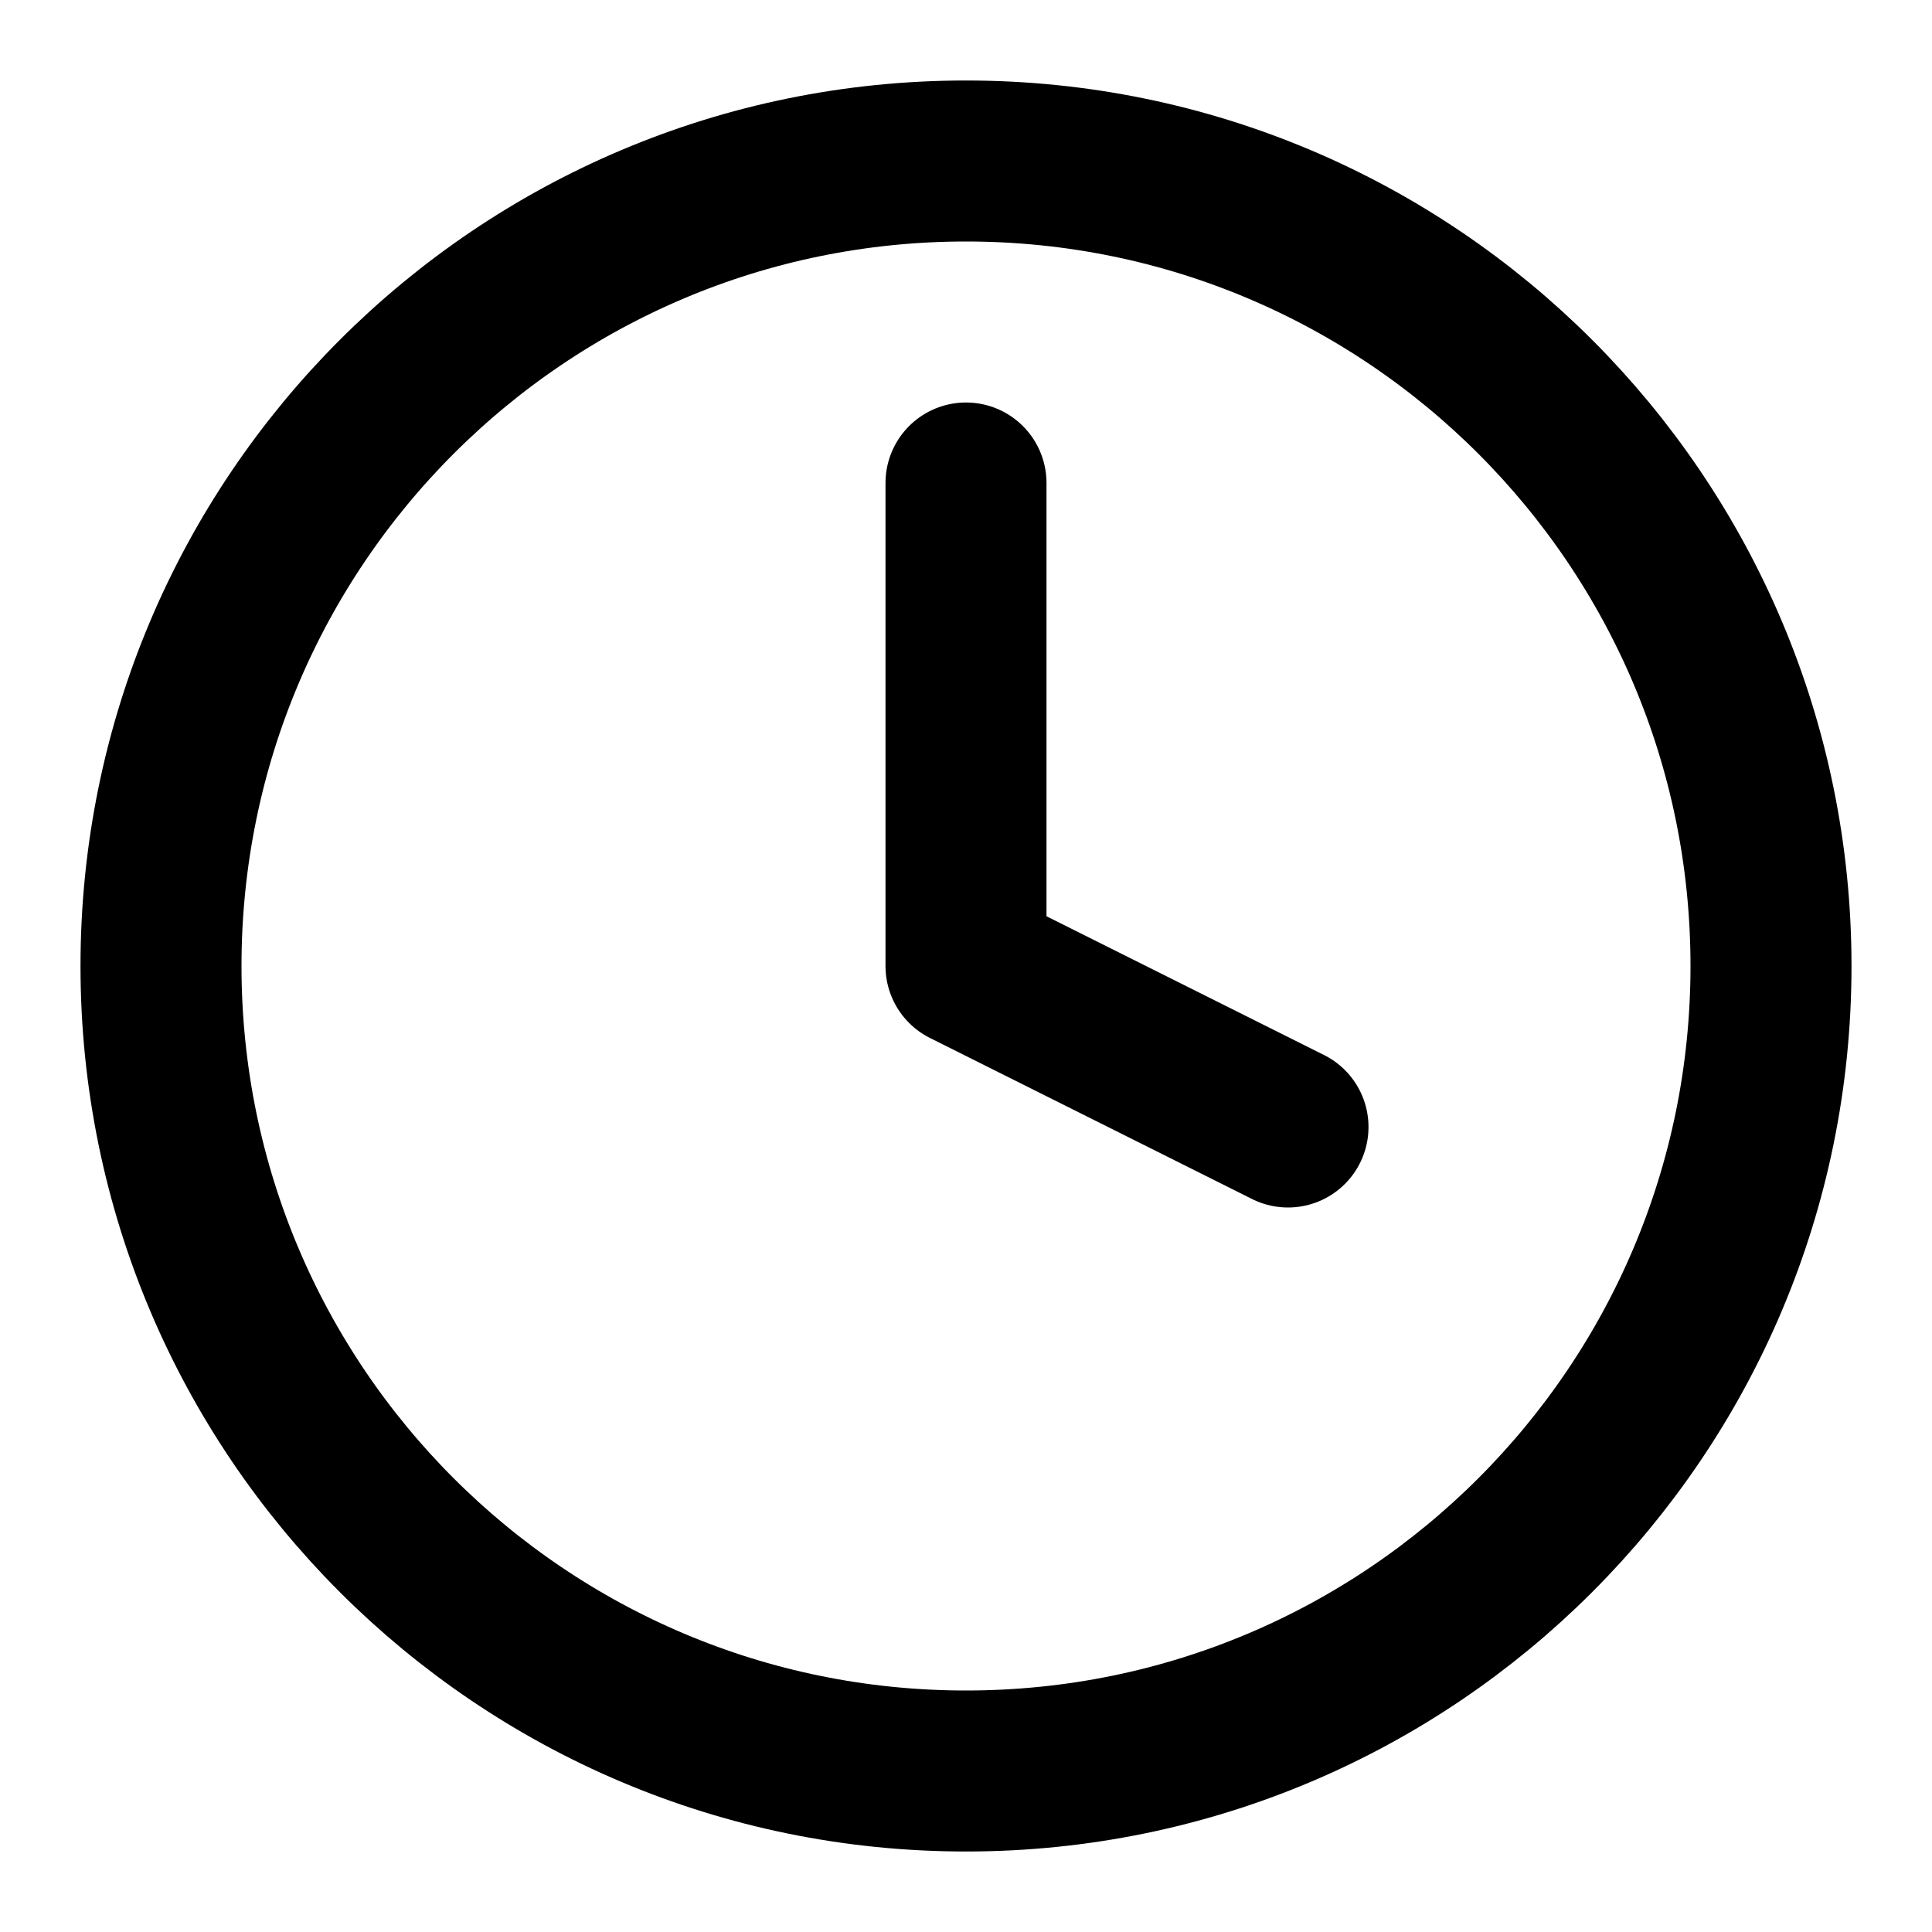
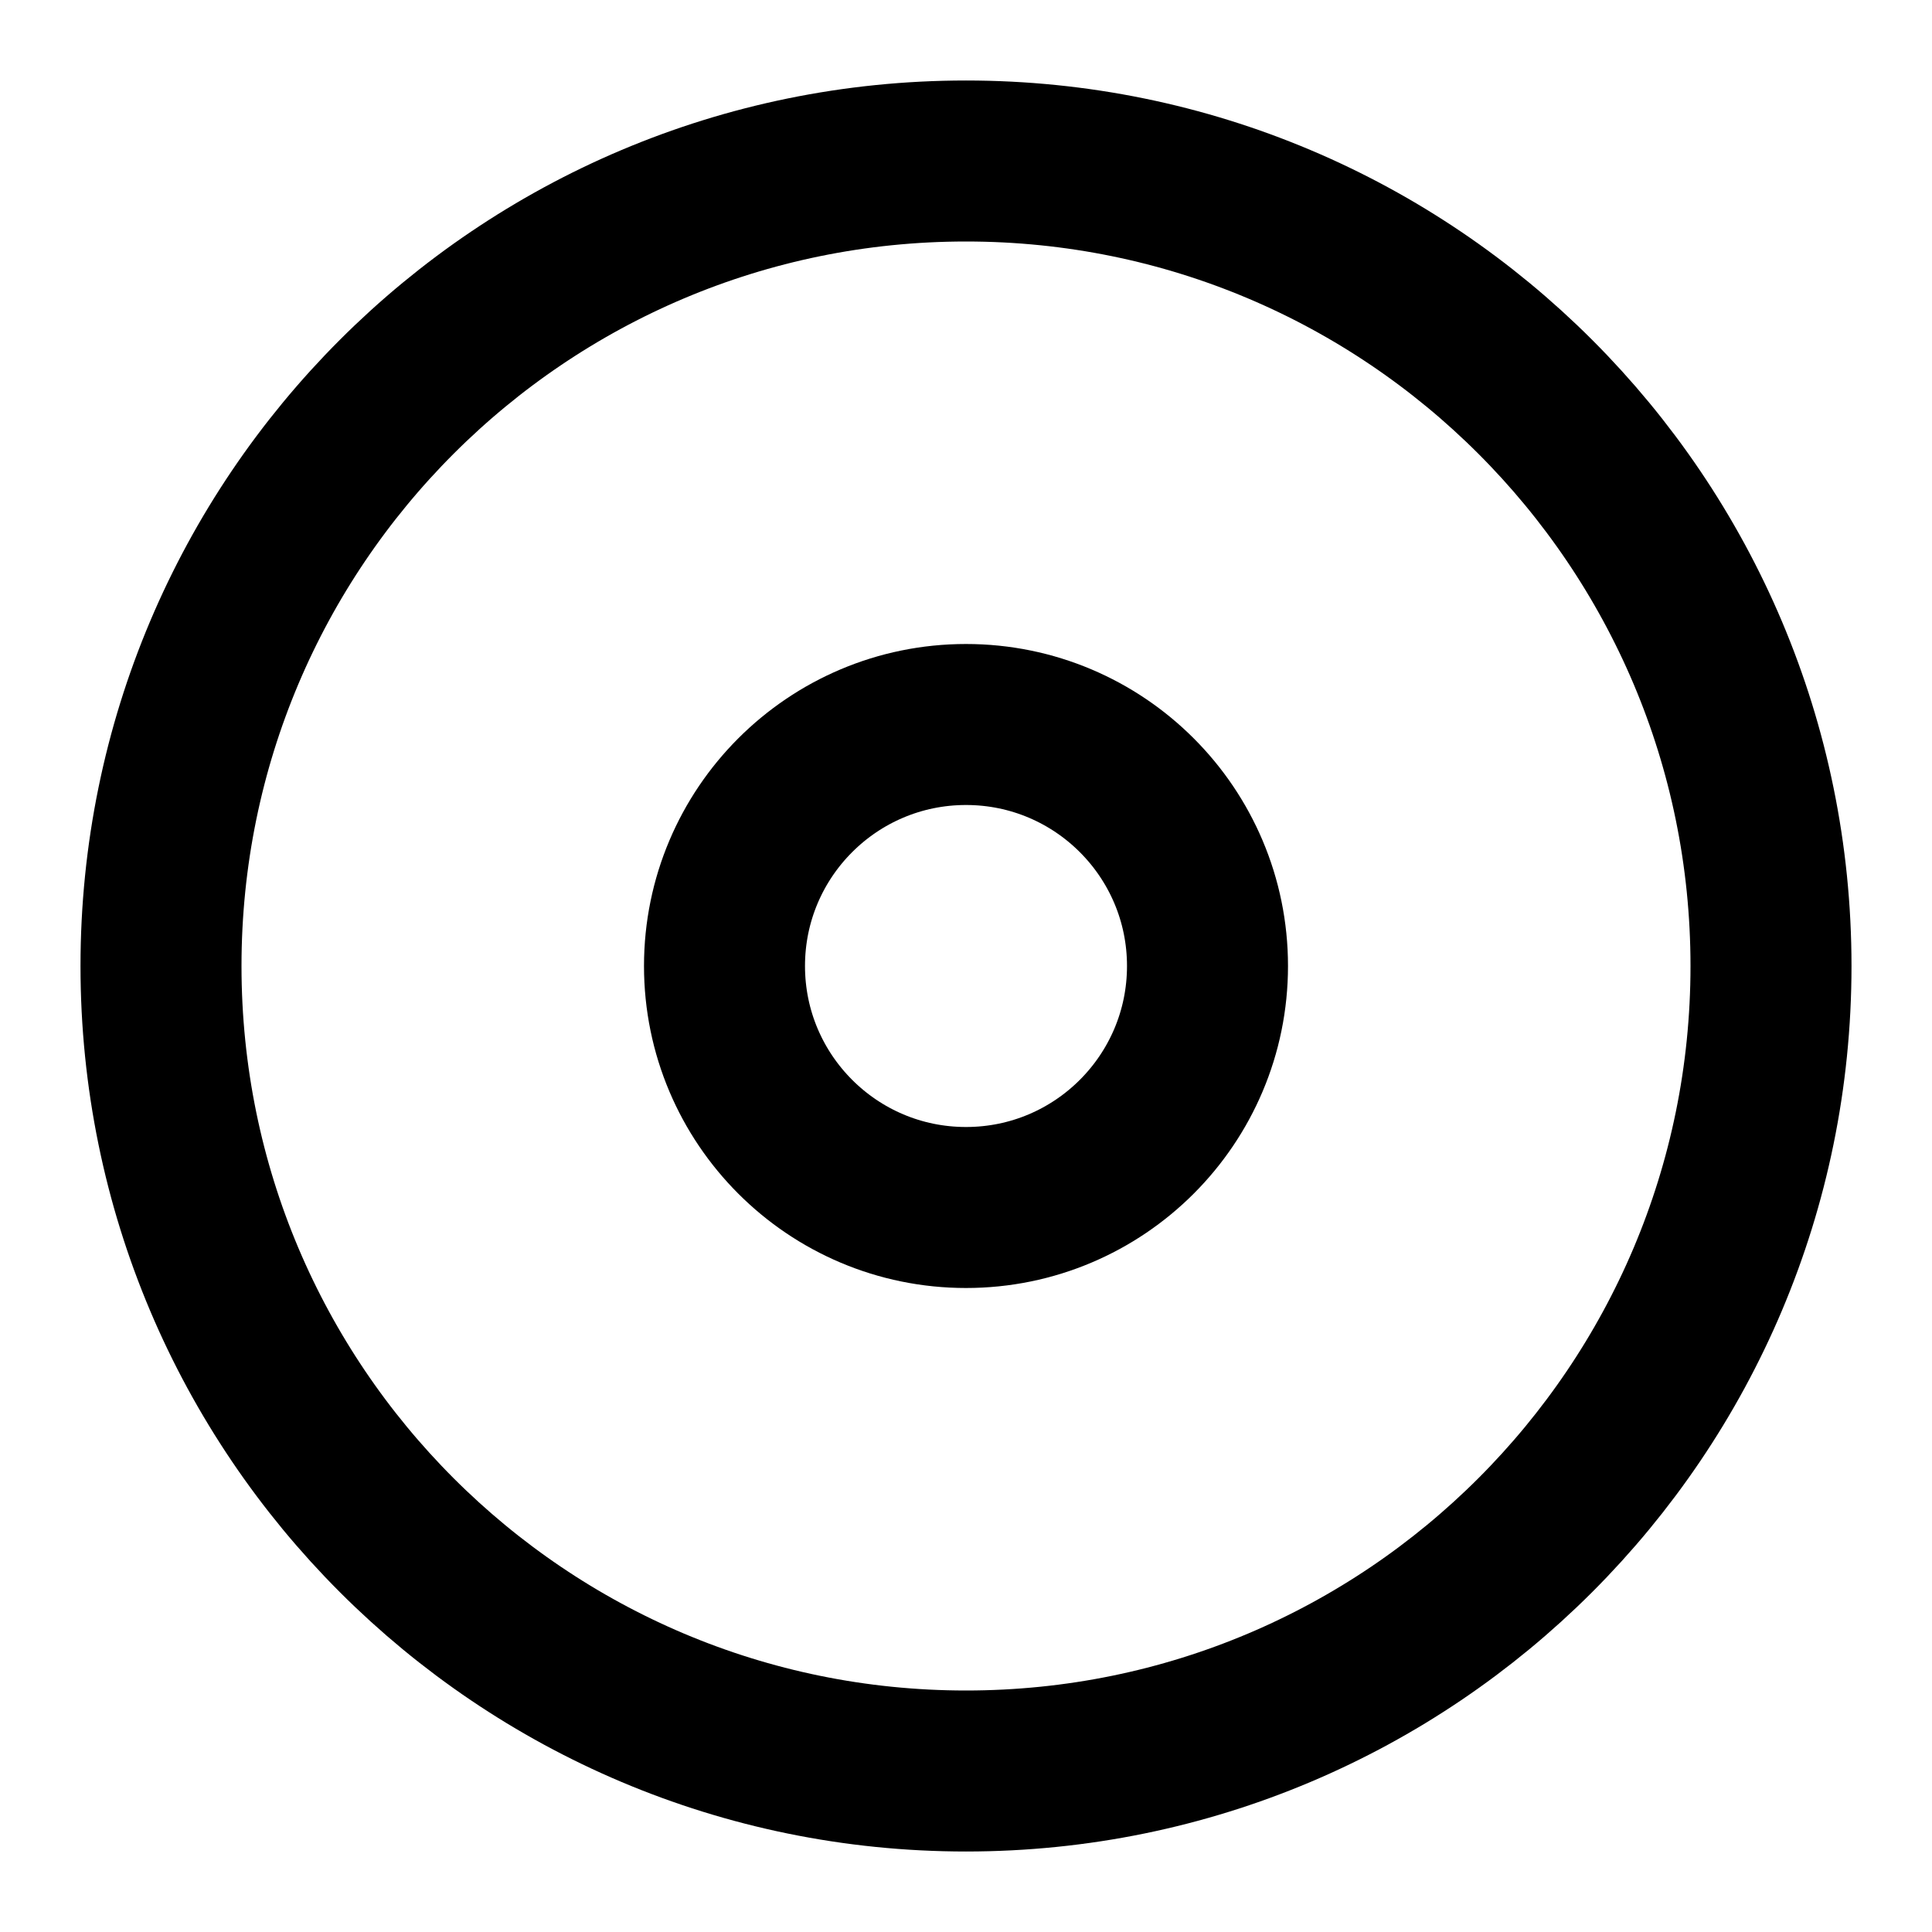
- <svg xmlns="http://www.w3.org/2000/svg" viewBox="0 0 24 24" fill="none" stroke="currentColor" stroke-width="2" stroke-linecap="round" stroke-linejoin="round" aria-hidden="true" focusable="false" role="img">
+ <svg xmlns="http://www.w3.org/2000/svg" viewBox="0 0 24 24" fill="none" stroke="currentColor" stroke-width="2" stroke-linecap="round" stroke-linejoin="round" aria-hidden="true" focusable="false">
  <path d="M12 2c5.523 0 10 4.477 10 10s-4.477 10-10 10S2 17.523 2 12 6.477 2 12 2z" />
-   <path d="M12 6v6l4 2" />
+   <circle cx="12" cy="12" r="3" />
</svg>
